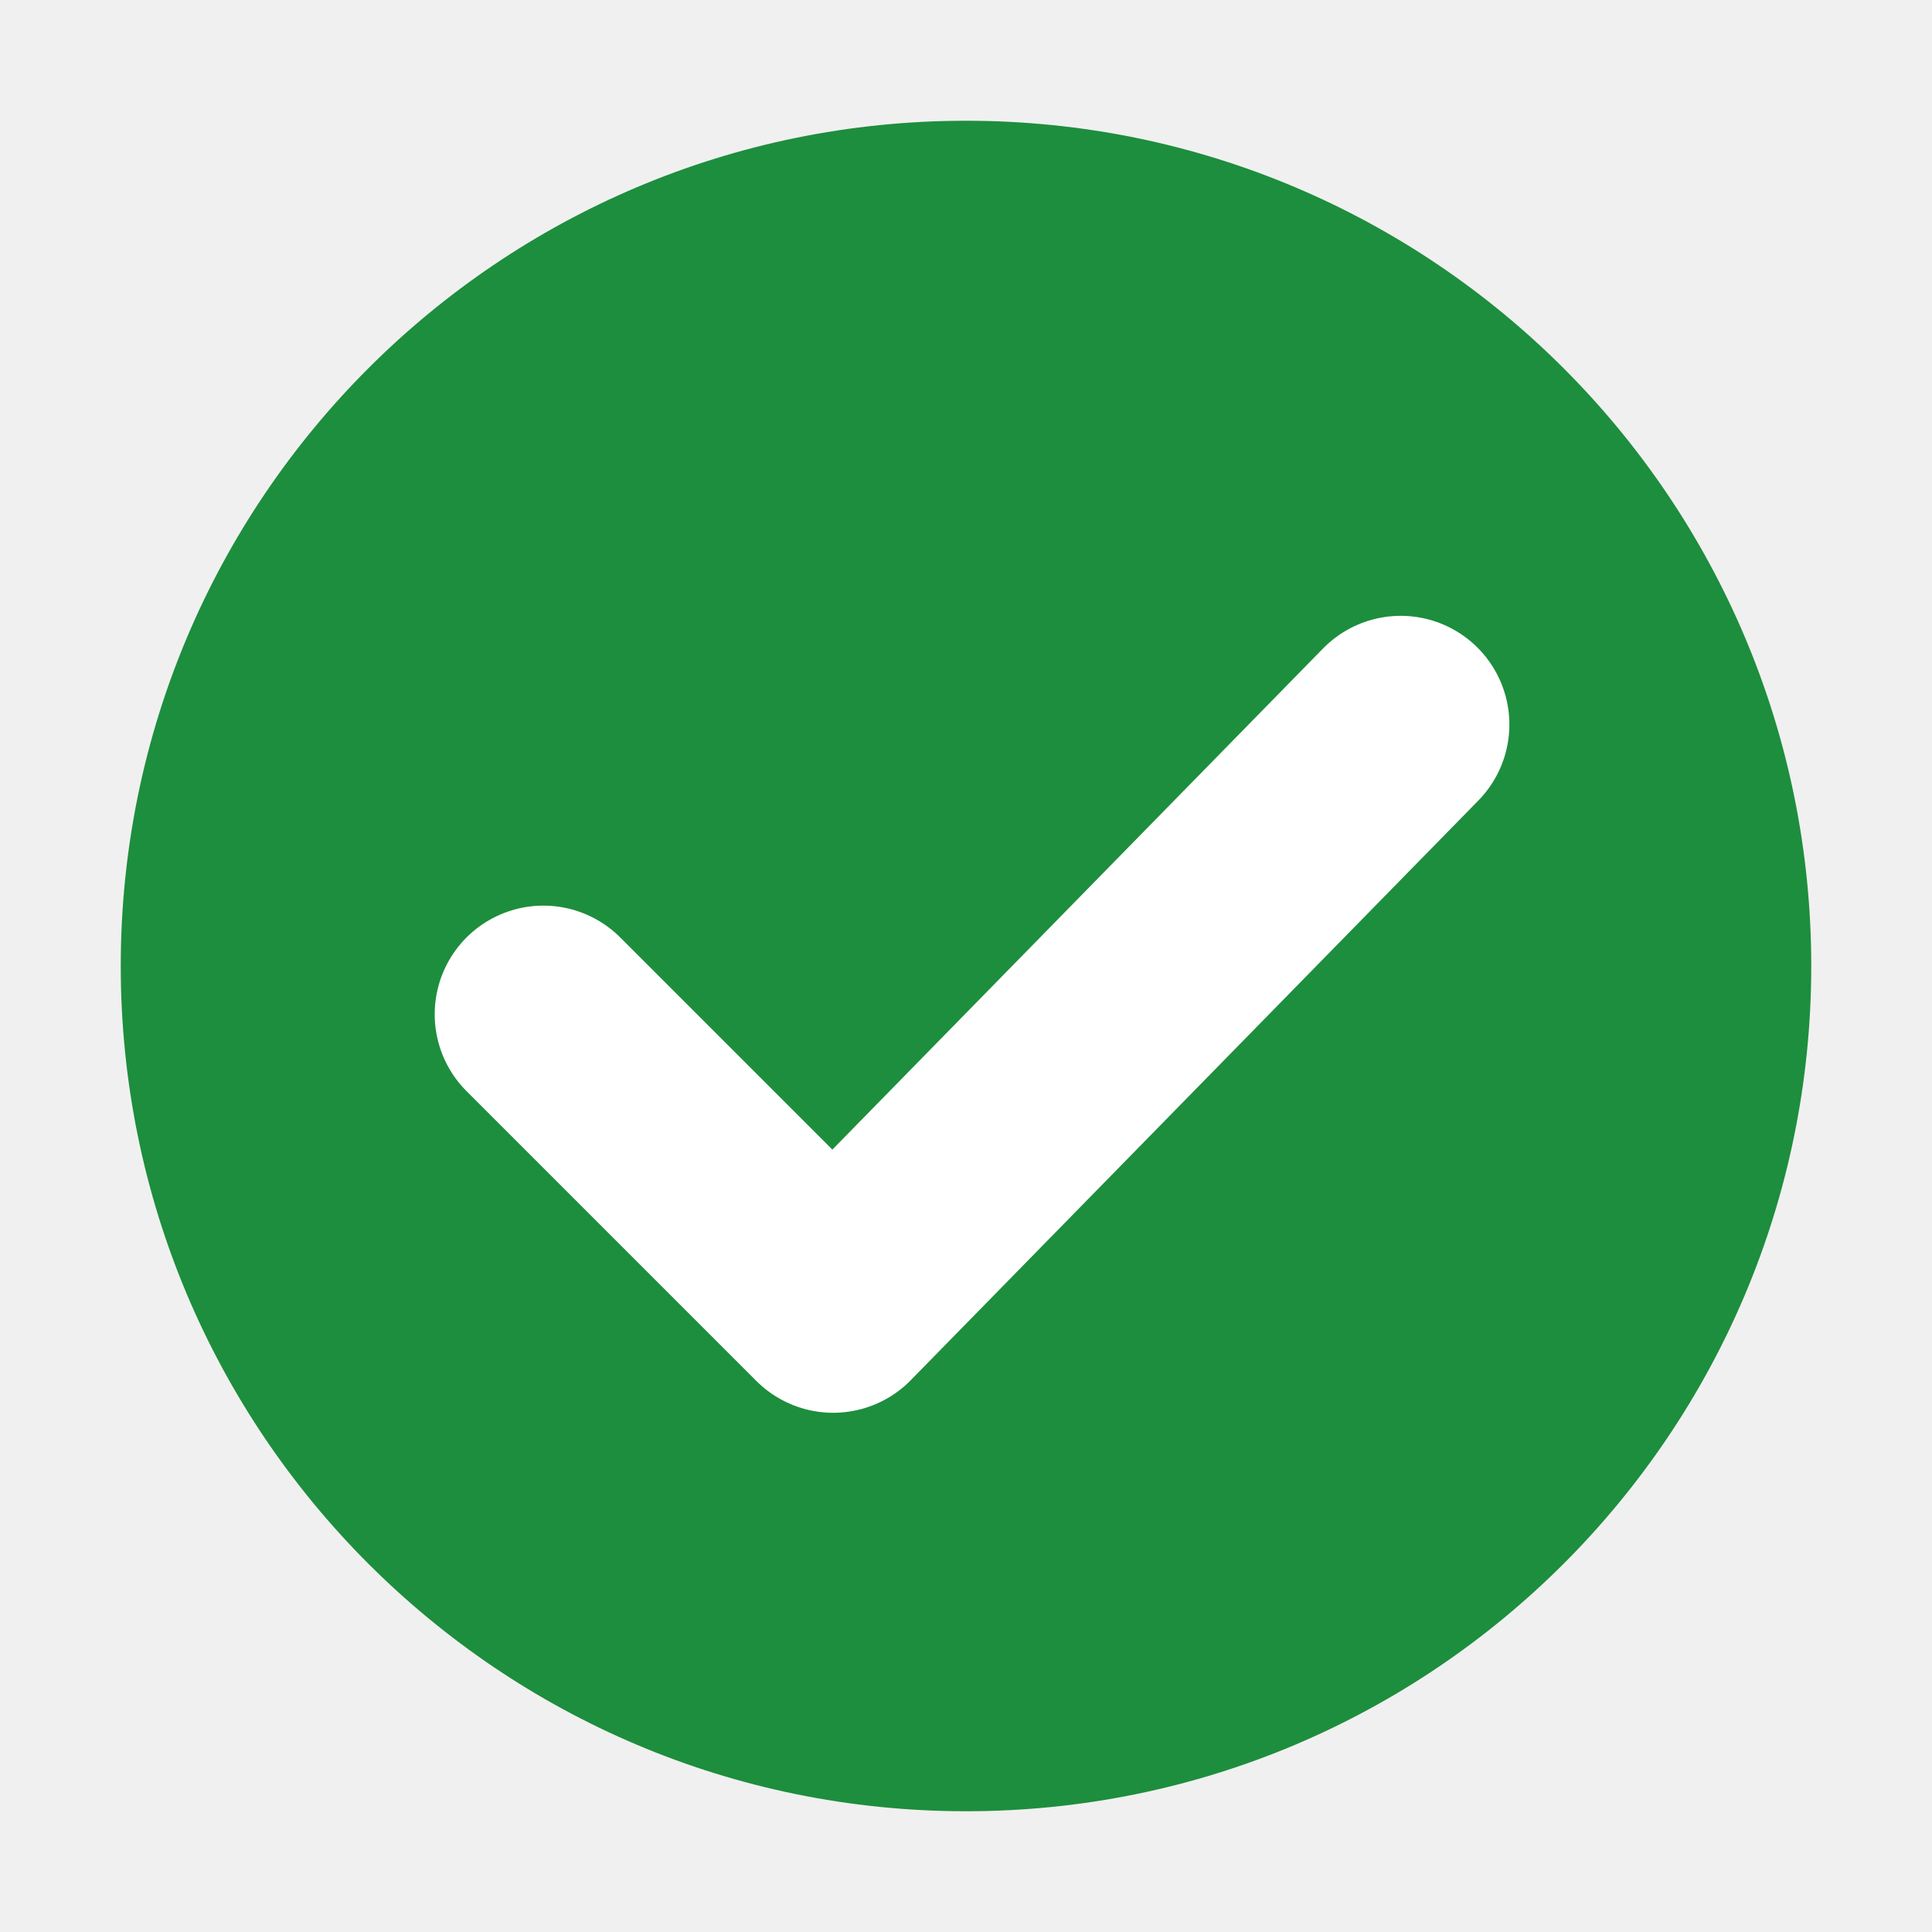
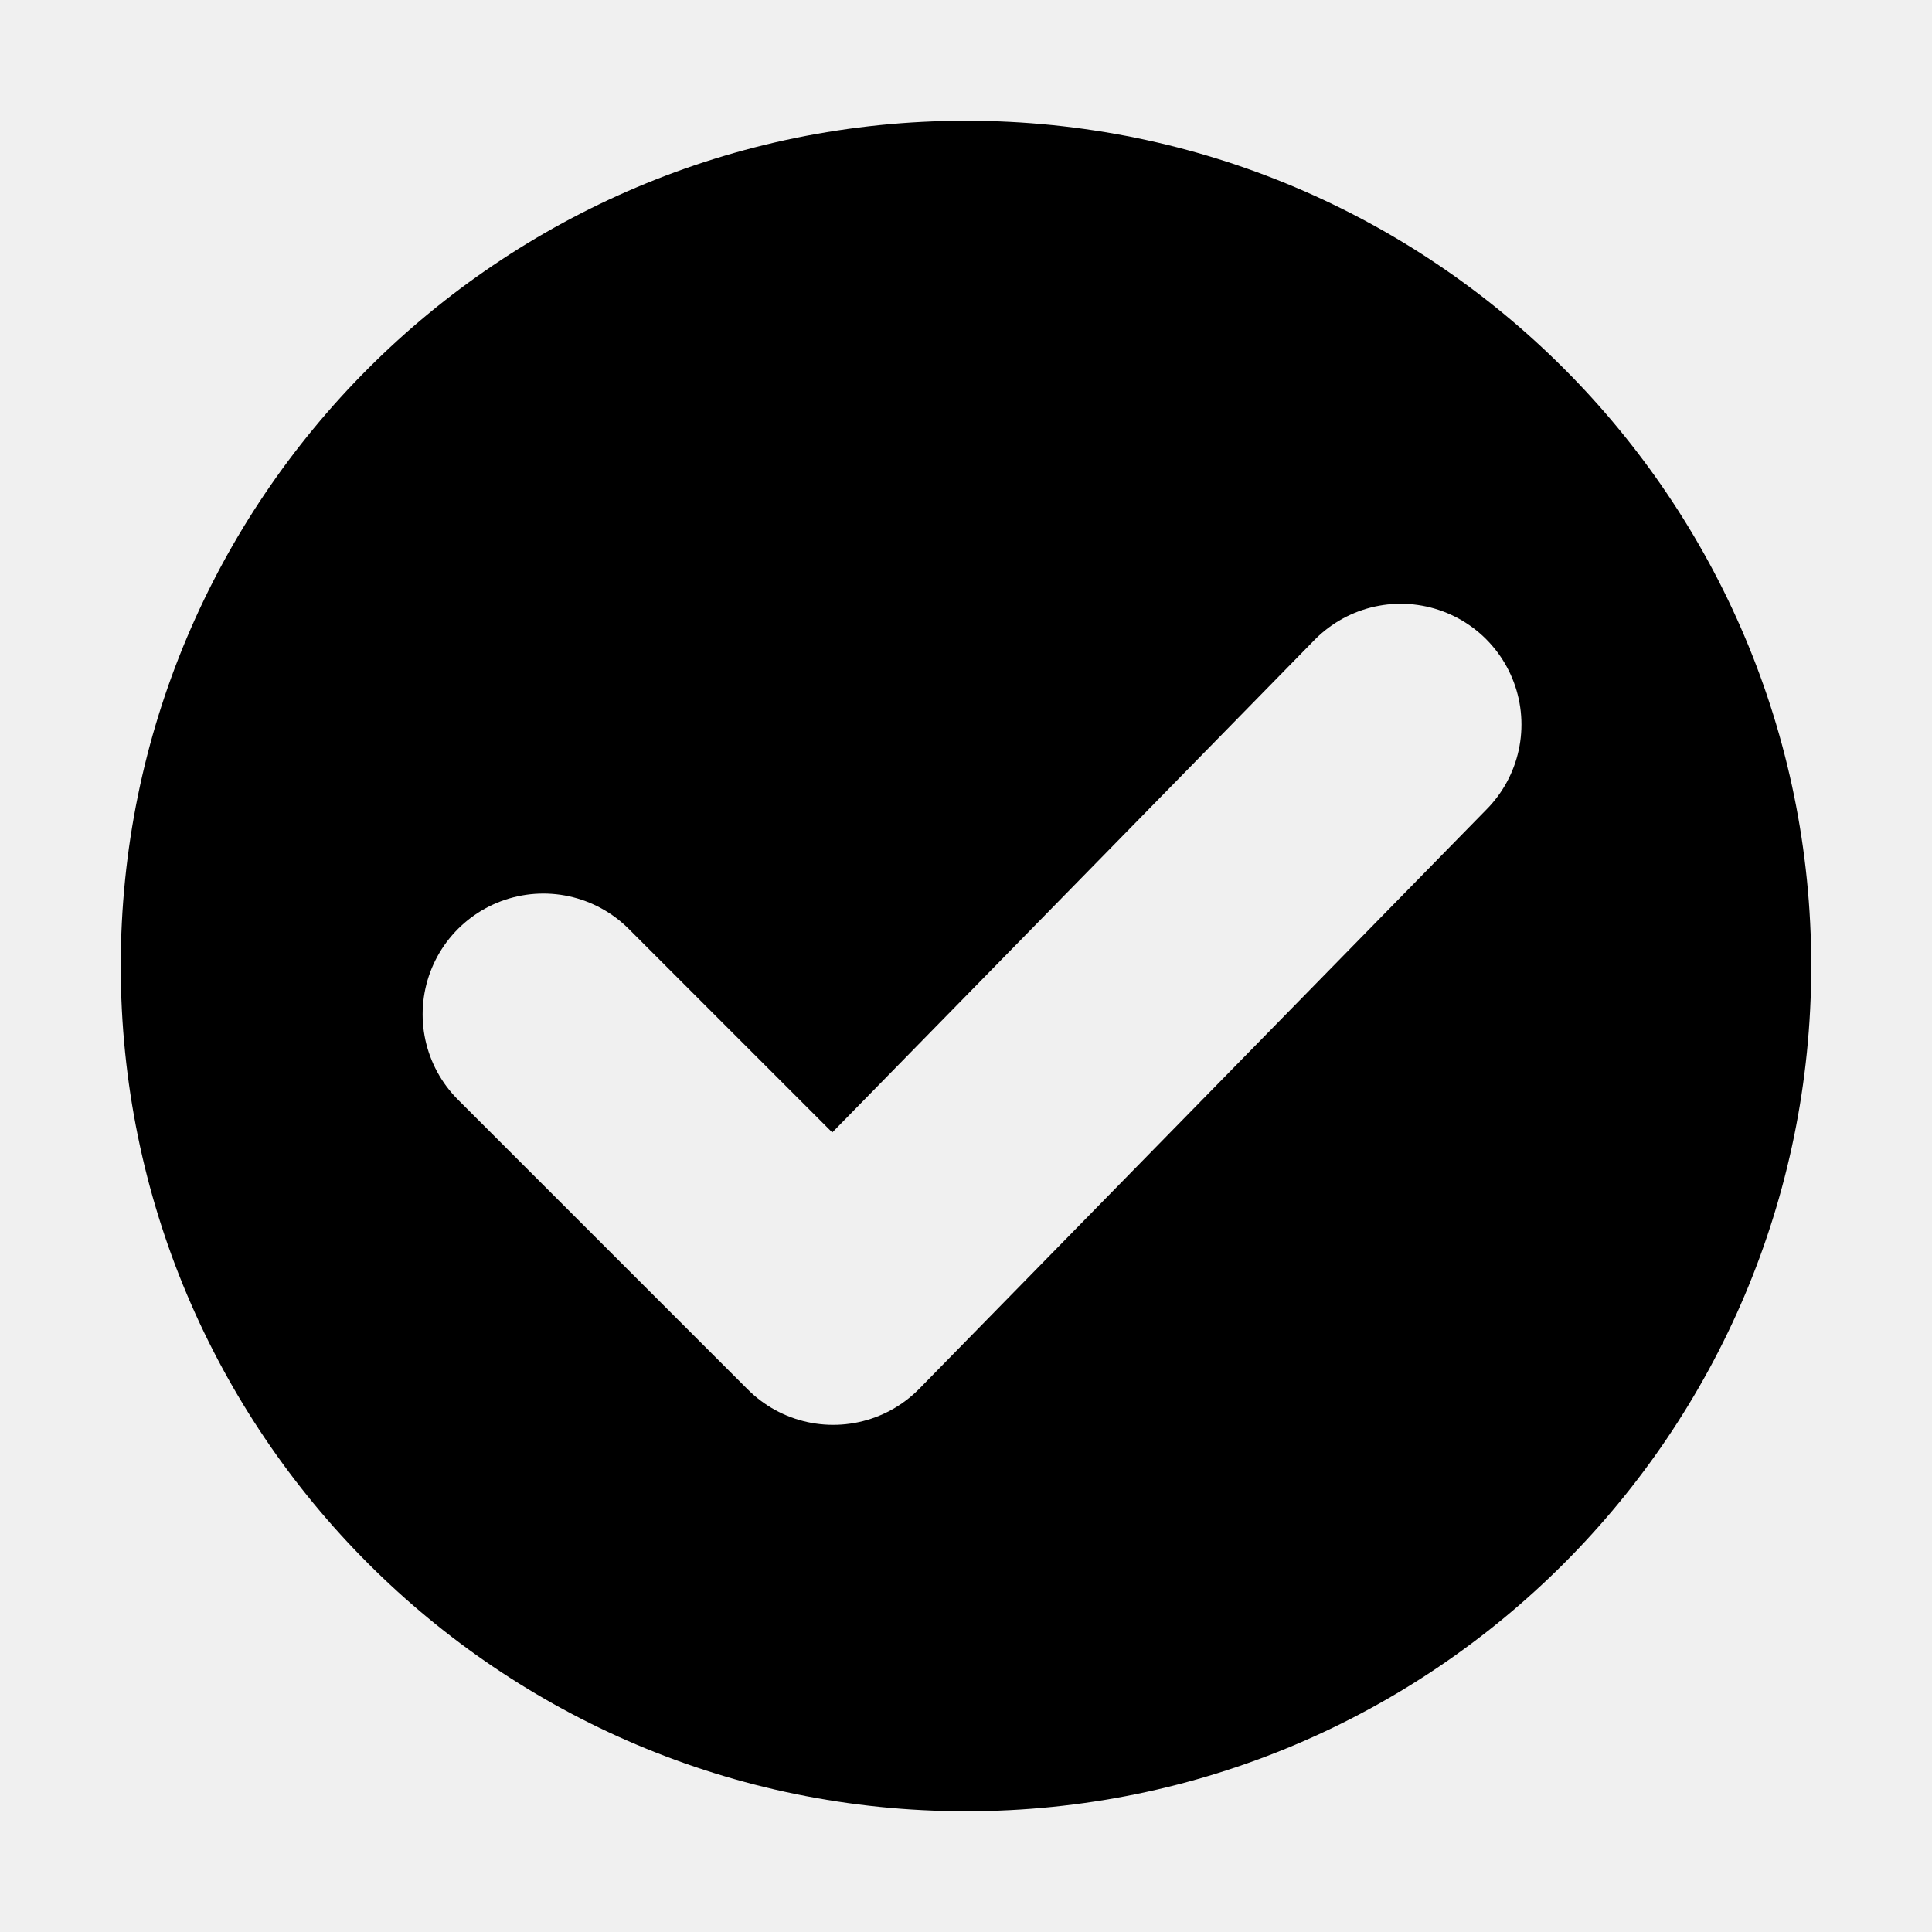
<svg xmlns="http://www.w3.org/2000/svg" width="16" height="16" viewBox="0 0 16 16">
-   <circle cx="8" cy="8" r="7" fill="#1d8e3d" />
-   <path d="M4.5 8.4l2.4 2.4L11.6 6" stroke="#ffffff" stroke-width="1.8" stroke-linecap="round" stroke-linejoin="round" fill="none" />
+   <mask id="m">
+     <rect width="16" height="16" fill="white" />
+     <path d="M4.5 8.4l2.4 2.4L11.6 6" stroke="black" stroke-width="2" fill="none" stroke-linecap="round" stroke-linejoin="round" />
+   </mask>
+   <circle cx="8" cy="8" r="7" fill="black" mask="url(#m)" />
</svg>
